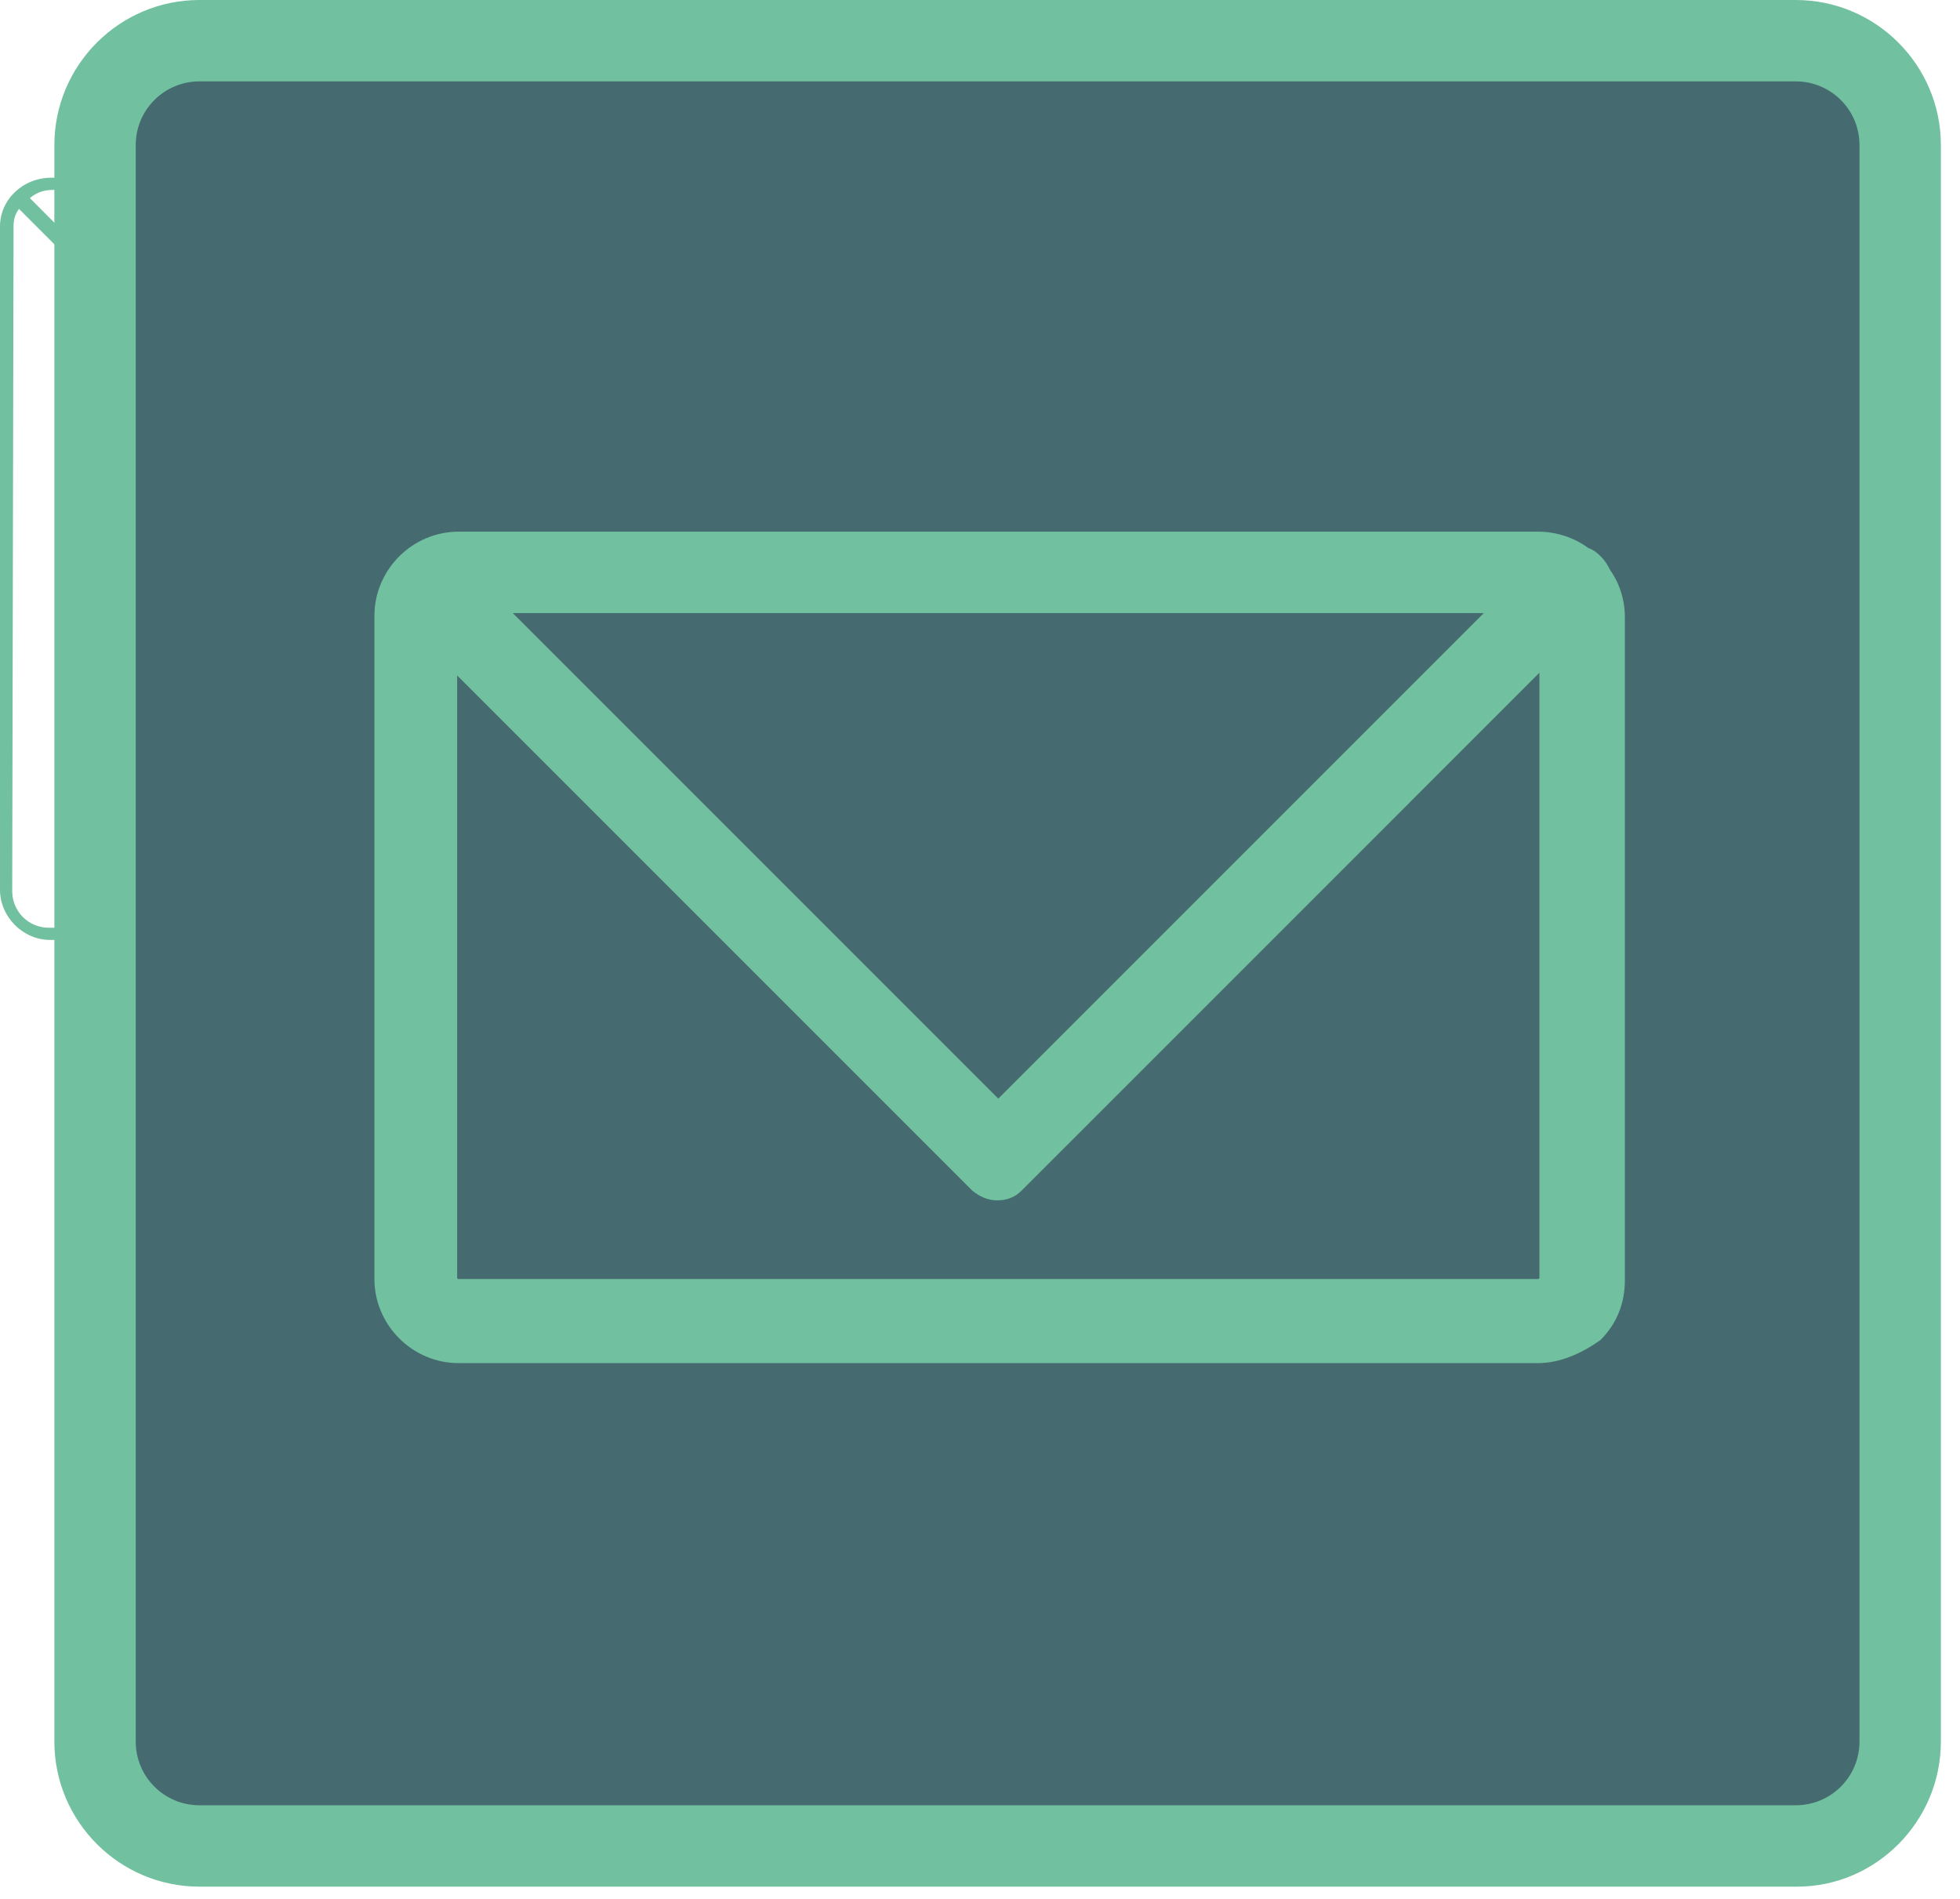
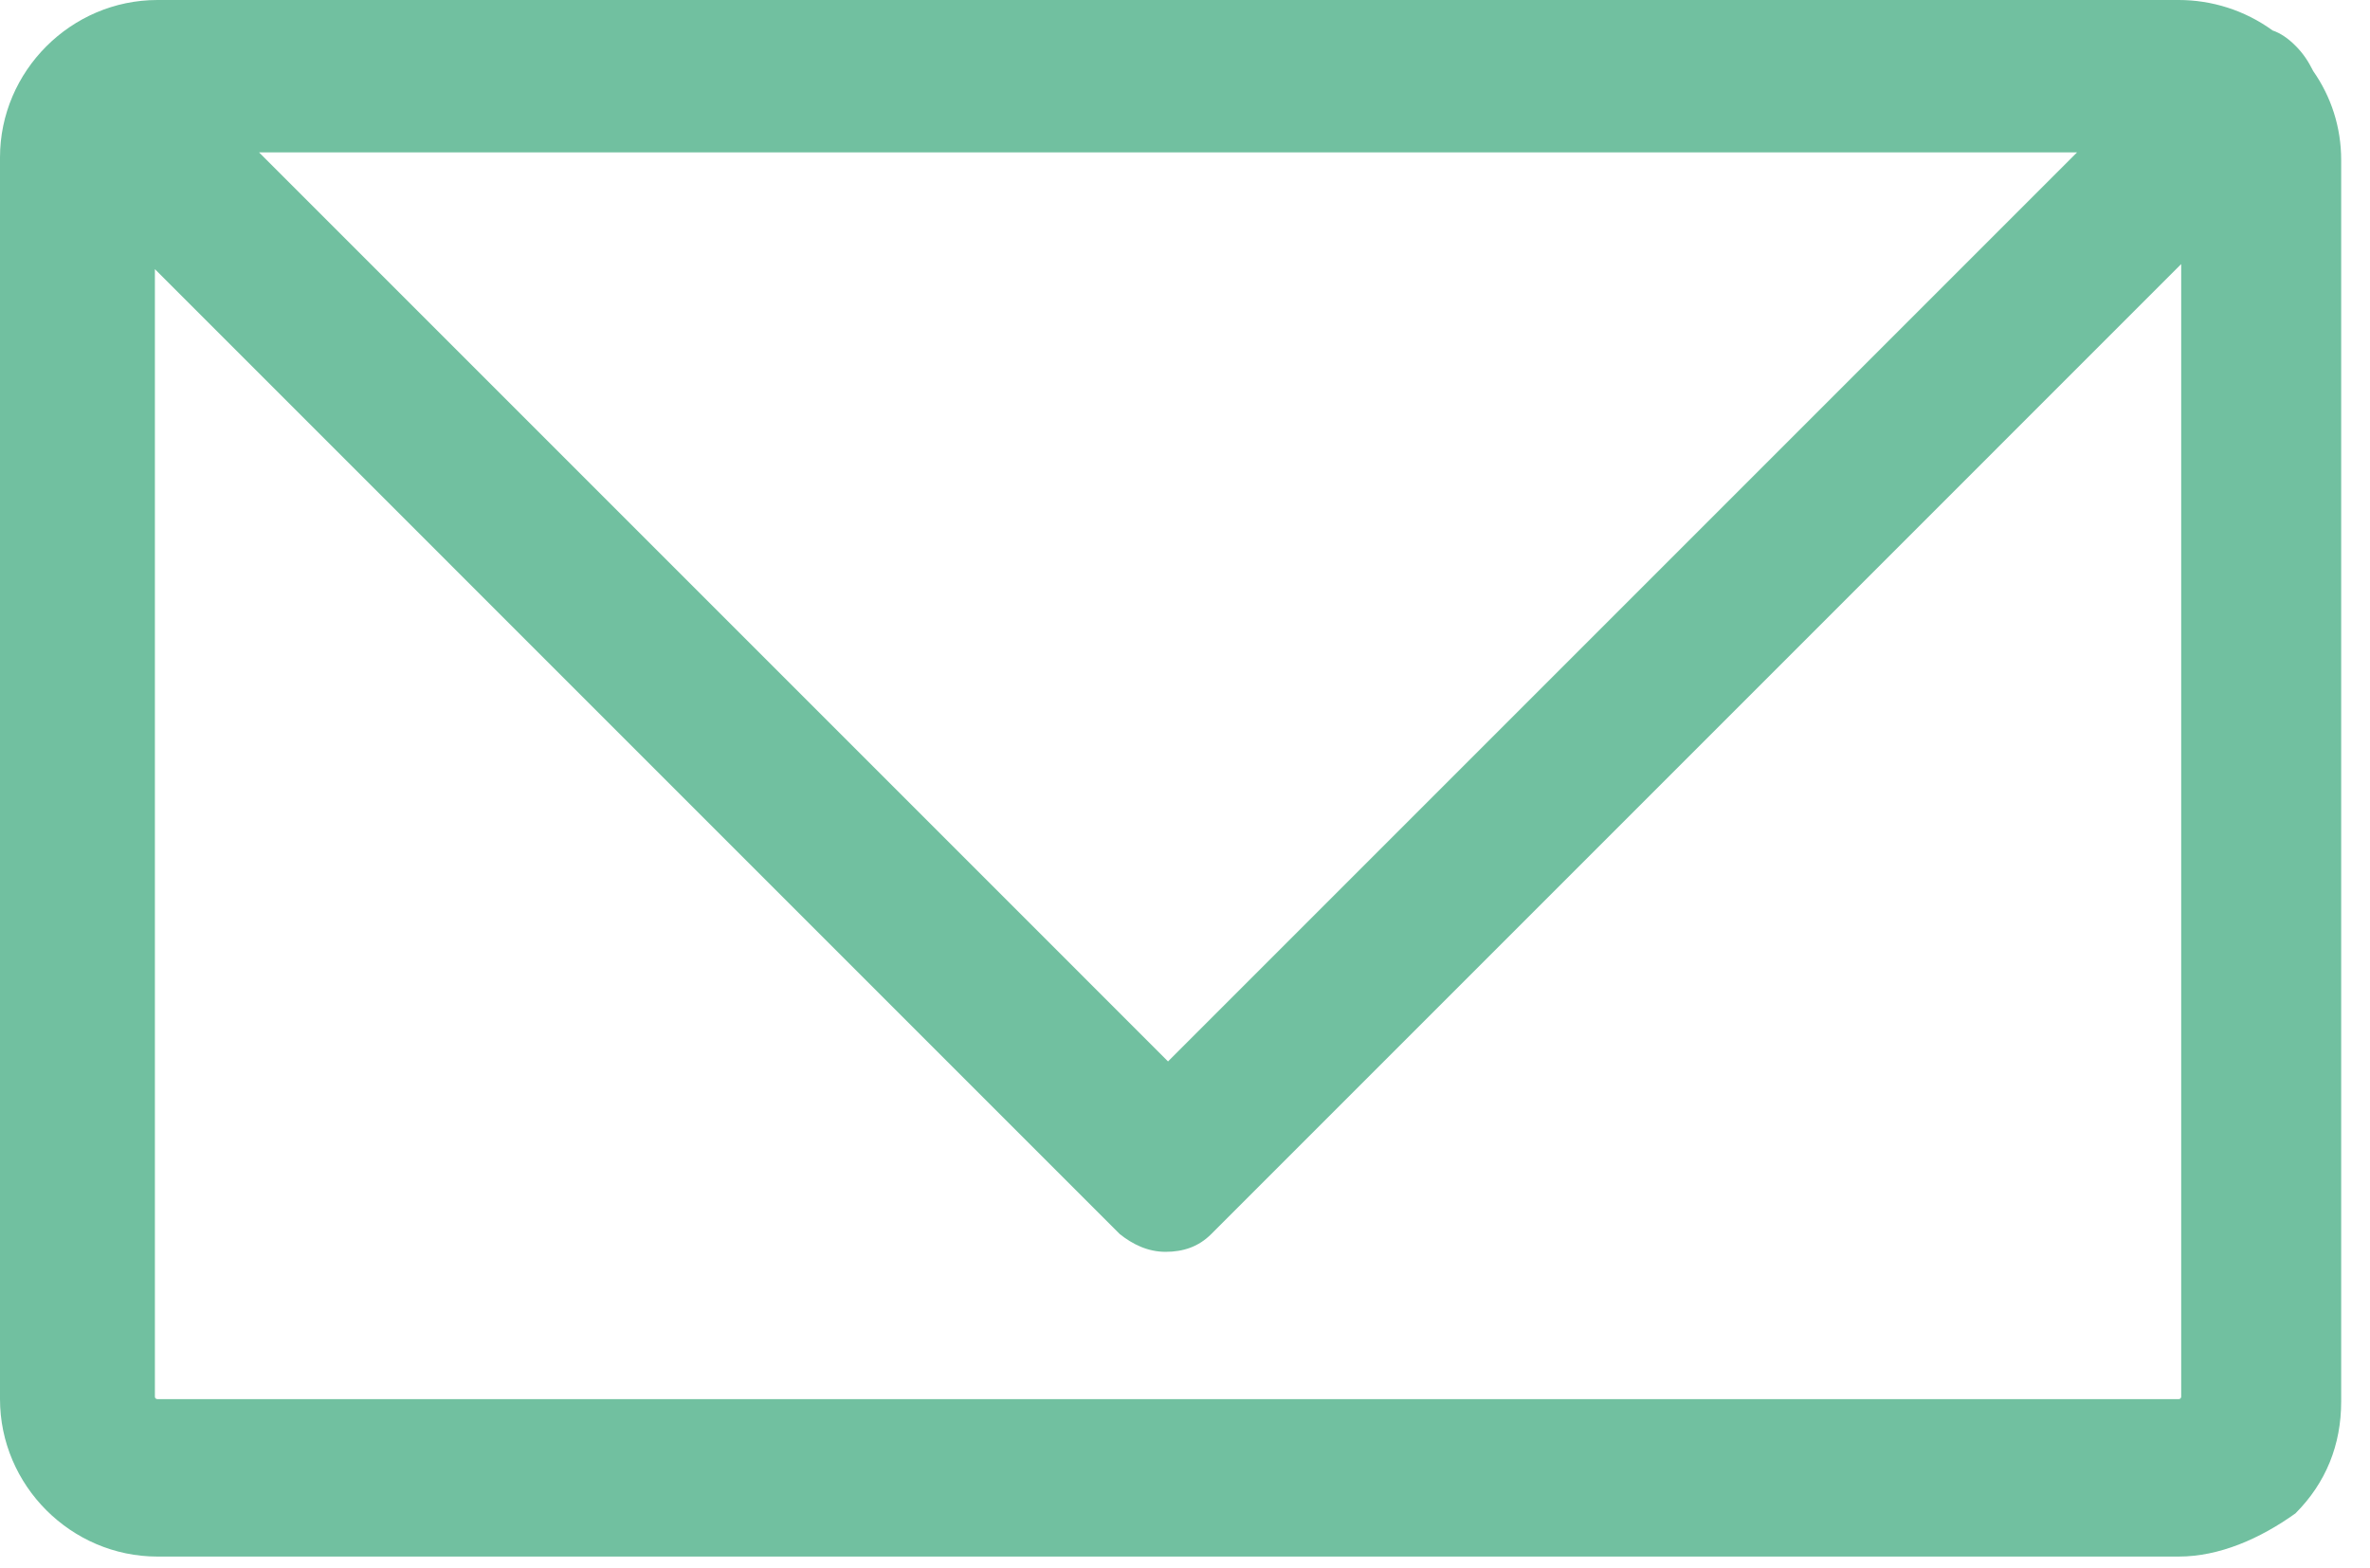
- <svg xmlns="http://www.w3.org/2000/svg" width="96" height="93" viewBox="0 0 96 93" fill="none">
-   <path d="M0 11.095V43.577C0 44.906 1.129 46.035 2.458 46.035H55.334C56.662 46.035 57.791 44.906 57.791 43.577V11.095C57.791 10.497 57.592 9.965 57.26 9.567C57.26 9.5 57.194 9.434 57.194 9.367C57.127 9.301 57.061 9.301 56.994 9.301C56.596 8.902 55.998 8.703 55.4 8.703H2.524C1.129 8.703 0 9.766 0 11.095ZM56.397 9.7L28.896 37.2L1.461 9.7C1.794 9.434 2.126 9.301 2.591 9.301H55.467C55.732 9.367 56.064 9.5 56.397 9.7ZM0.664 11.095C0.664 10.762 0.731 10.497 0.93 10.231L28.829 38.13L56.795 10.165C56.994 10.43 57.061 10.762 57.061 11.161V43.644C57.061 44.64 56.264 45.437 55.267 45.437H2.391C1.395 45.437 0.598 44.64 0.598 43.644L0.664 11.095Z" fill="#71C0A0" />
-   <path d="M87.091 90.407H10.7C7.379 90.407 4.722 87.749 4.722 84.428V7.971C4.722 4.716 7.379 1.992 10.7 1.992H87.158C90.479 1.992 93.136 4.716 93.136 7.971V84.428C93.07 87.749 90.413 90.407 87.091 90.407Z" fill="#456A6F" />
-   <path d="M88.021 92.4H9.77C5.851 92.4 2.663 89.212 2.663 85.292V7.108C2.663 3.188 5.851 0 9.77 0H87.955C91.874 0 95.063 3.188 95.063 7.108V85.292C95.063 89.212 91.874 92.4 88.021 92.4ZM9.77 3.986C8.043 3.986 6.648 5.381 6.648 7.108V85.292C6.648 87.019 8.043 88.414 9.77 88.414H87.955C89.682 88.414 91.077 87.019 91.077 85.292V7.108C91.077 5.381 89.682 3.986 87.955 3.986H9.77Z" fill="#71C0A0" />
-   <path d="M75.334 66.759H22.458C20.199 66.759 18.339 64.899 18.339 62.64V30.157C18.339 27.899 20.199 26.039 22.458 26.039H75.334C76.197 26.039 77.061 26.305 77.792 26.836C77.991 26.903 78.19 27.035 78.389 27.235C78.589 27.434 78.722 27.633 78.854 27.899C79.319 28.563 79.585 29.36 79.585 30.224V62.707C79.585 63.836 79.186 64.832 78.389 65.63C77.459 66.294 76.397 66.759 75.334 66.759ZM22.391 33.08V62.574C22.391 62.64 22.458 62.64 22.458 62.64H75.334C75.4 62.64 75.4 62.574 75.4 62.574V32.947L50.025 58.323C49.693 58.655 49.294 58.788 48.829 58.788C48.364 58.788 47.966 58.588 47.634 58.323L22.391 33.08ZM25.115 30.025L48.896 53.806L72.677 30.025H25.115Z" fill="#71C0A0" />
+ <svg xmlns="http://www.w3.org/2000/svg" width="62" height="41" viewBox="0 0 62 41" fill="none">
+   <path d="M56.994 40.72H4.118C1.86 40.72 0 38.86 0 36.601V4.118C0 1.86 1.86 0 4.118 0H56.994C57.858 0 58.721 0.266 59.452 0.797C59.651 0.864 59.851 0.996 60.05 1.196C60.249 1.395 60.382 1.594 60.515 1.86C60.98 2.524 61.246 3.321 61.246 4.185V36.668C61.246 37.797 60.847 38.793 60.05 39.59C59.12 40.255 58.057 40.72 56.994 40.72ZM4.052 7.041V36.535C4.052 36.601 4.118 36.601 4.118 36.601H56.994C57.061 36.601 57.061 36.535 57.061 36.535V6.908L31.686 32.284C31.354 32.616 30.955 32.748 30.49 32.748C30.025 32.748 29.626 32.549 29.294 32.284L4.052 7.041ZM6.776 3.986L30.556 27.767L54.337 3.986H6.776Z" fill="#71C0A0" />
</svg>
